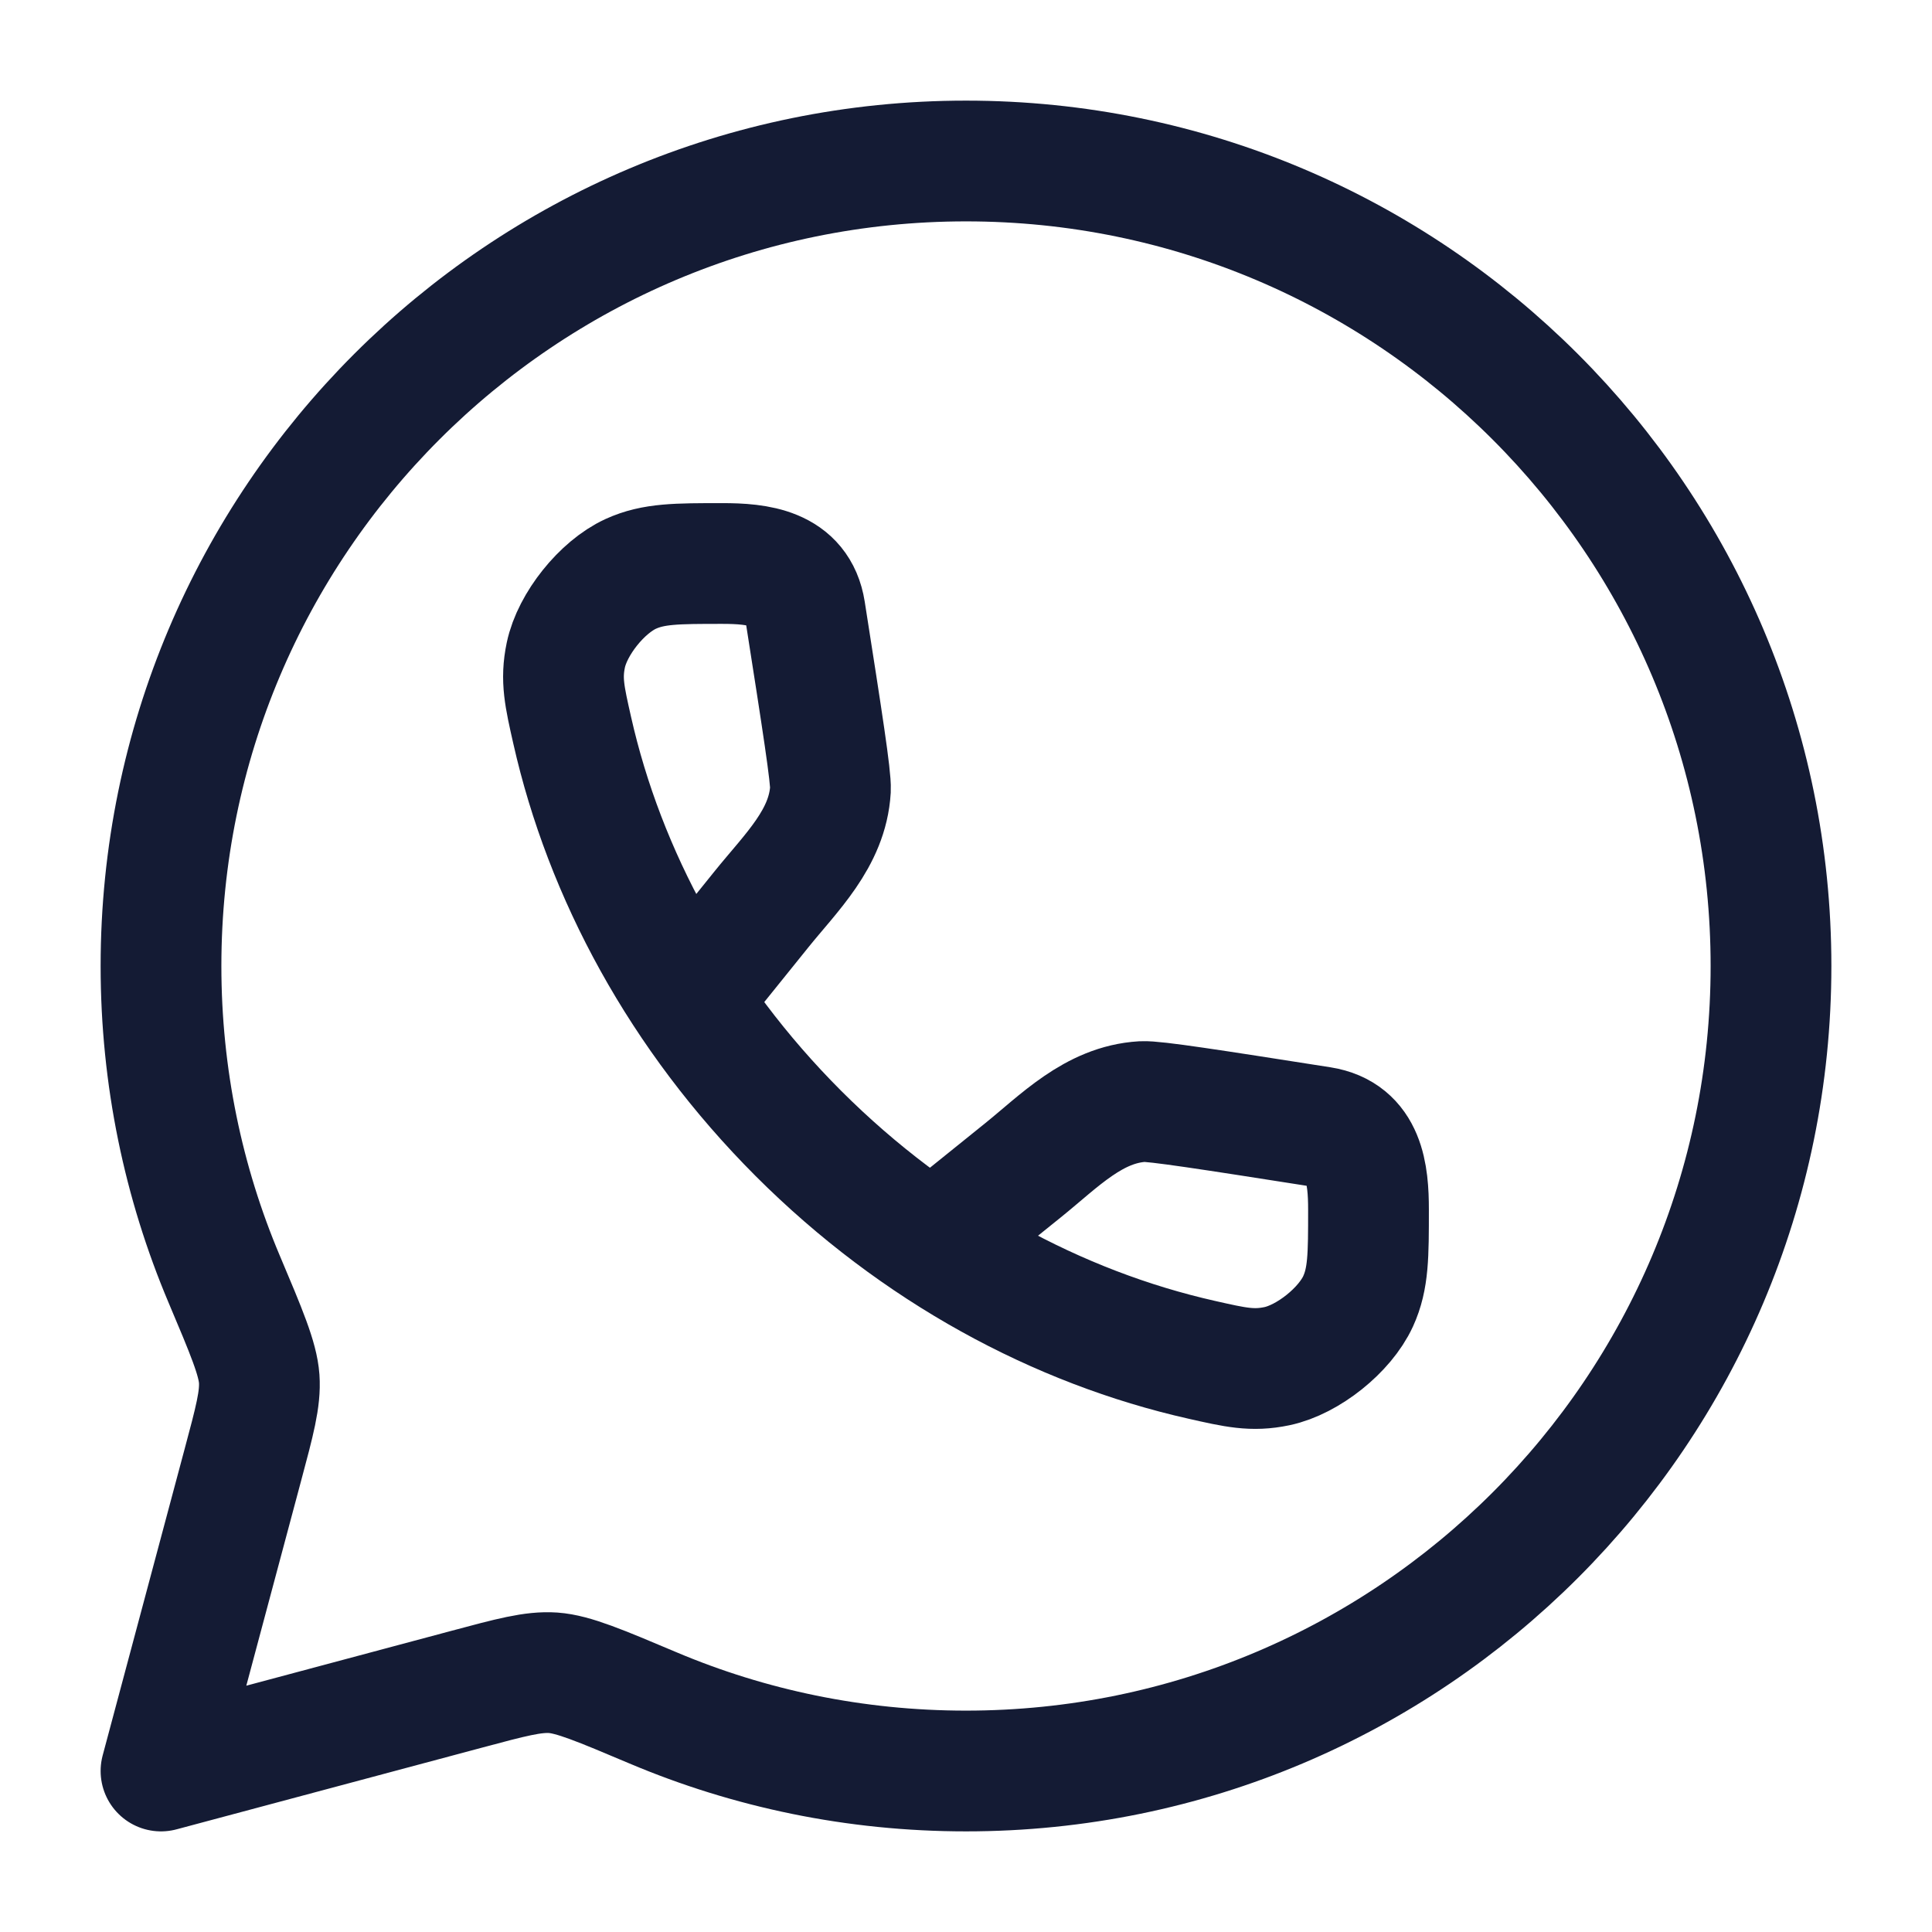
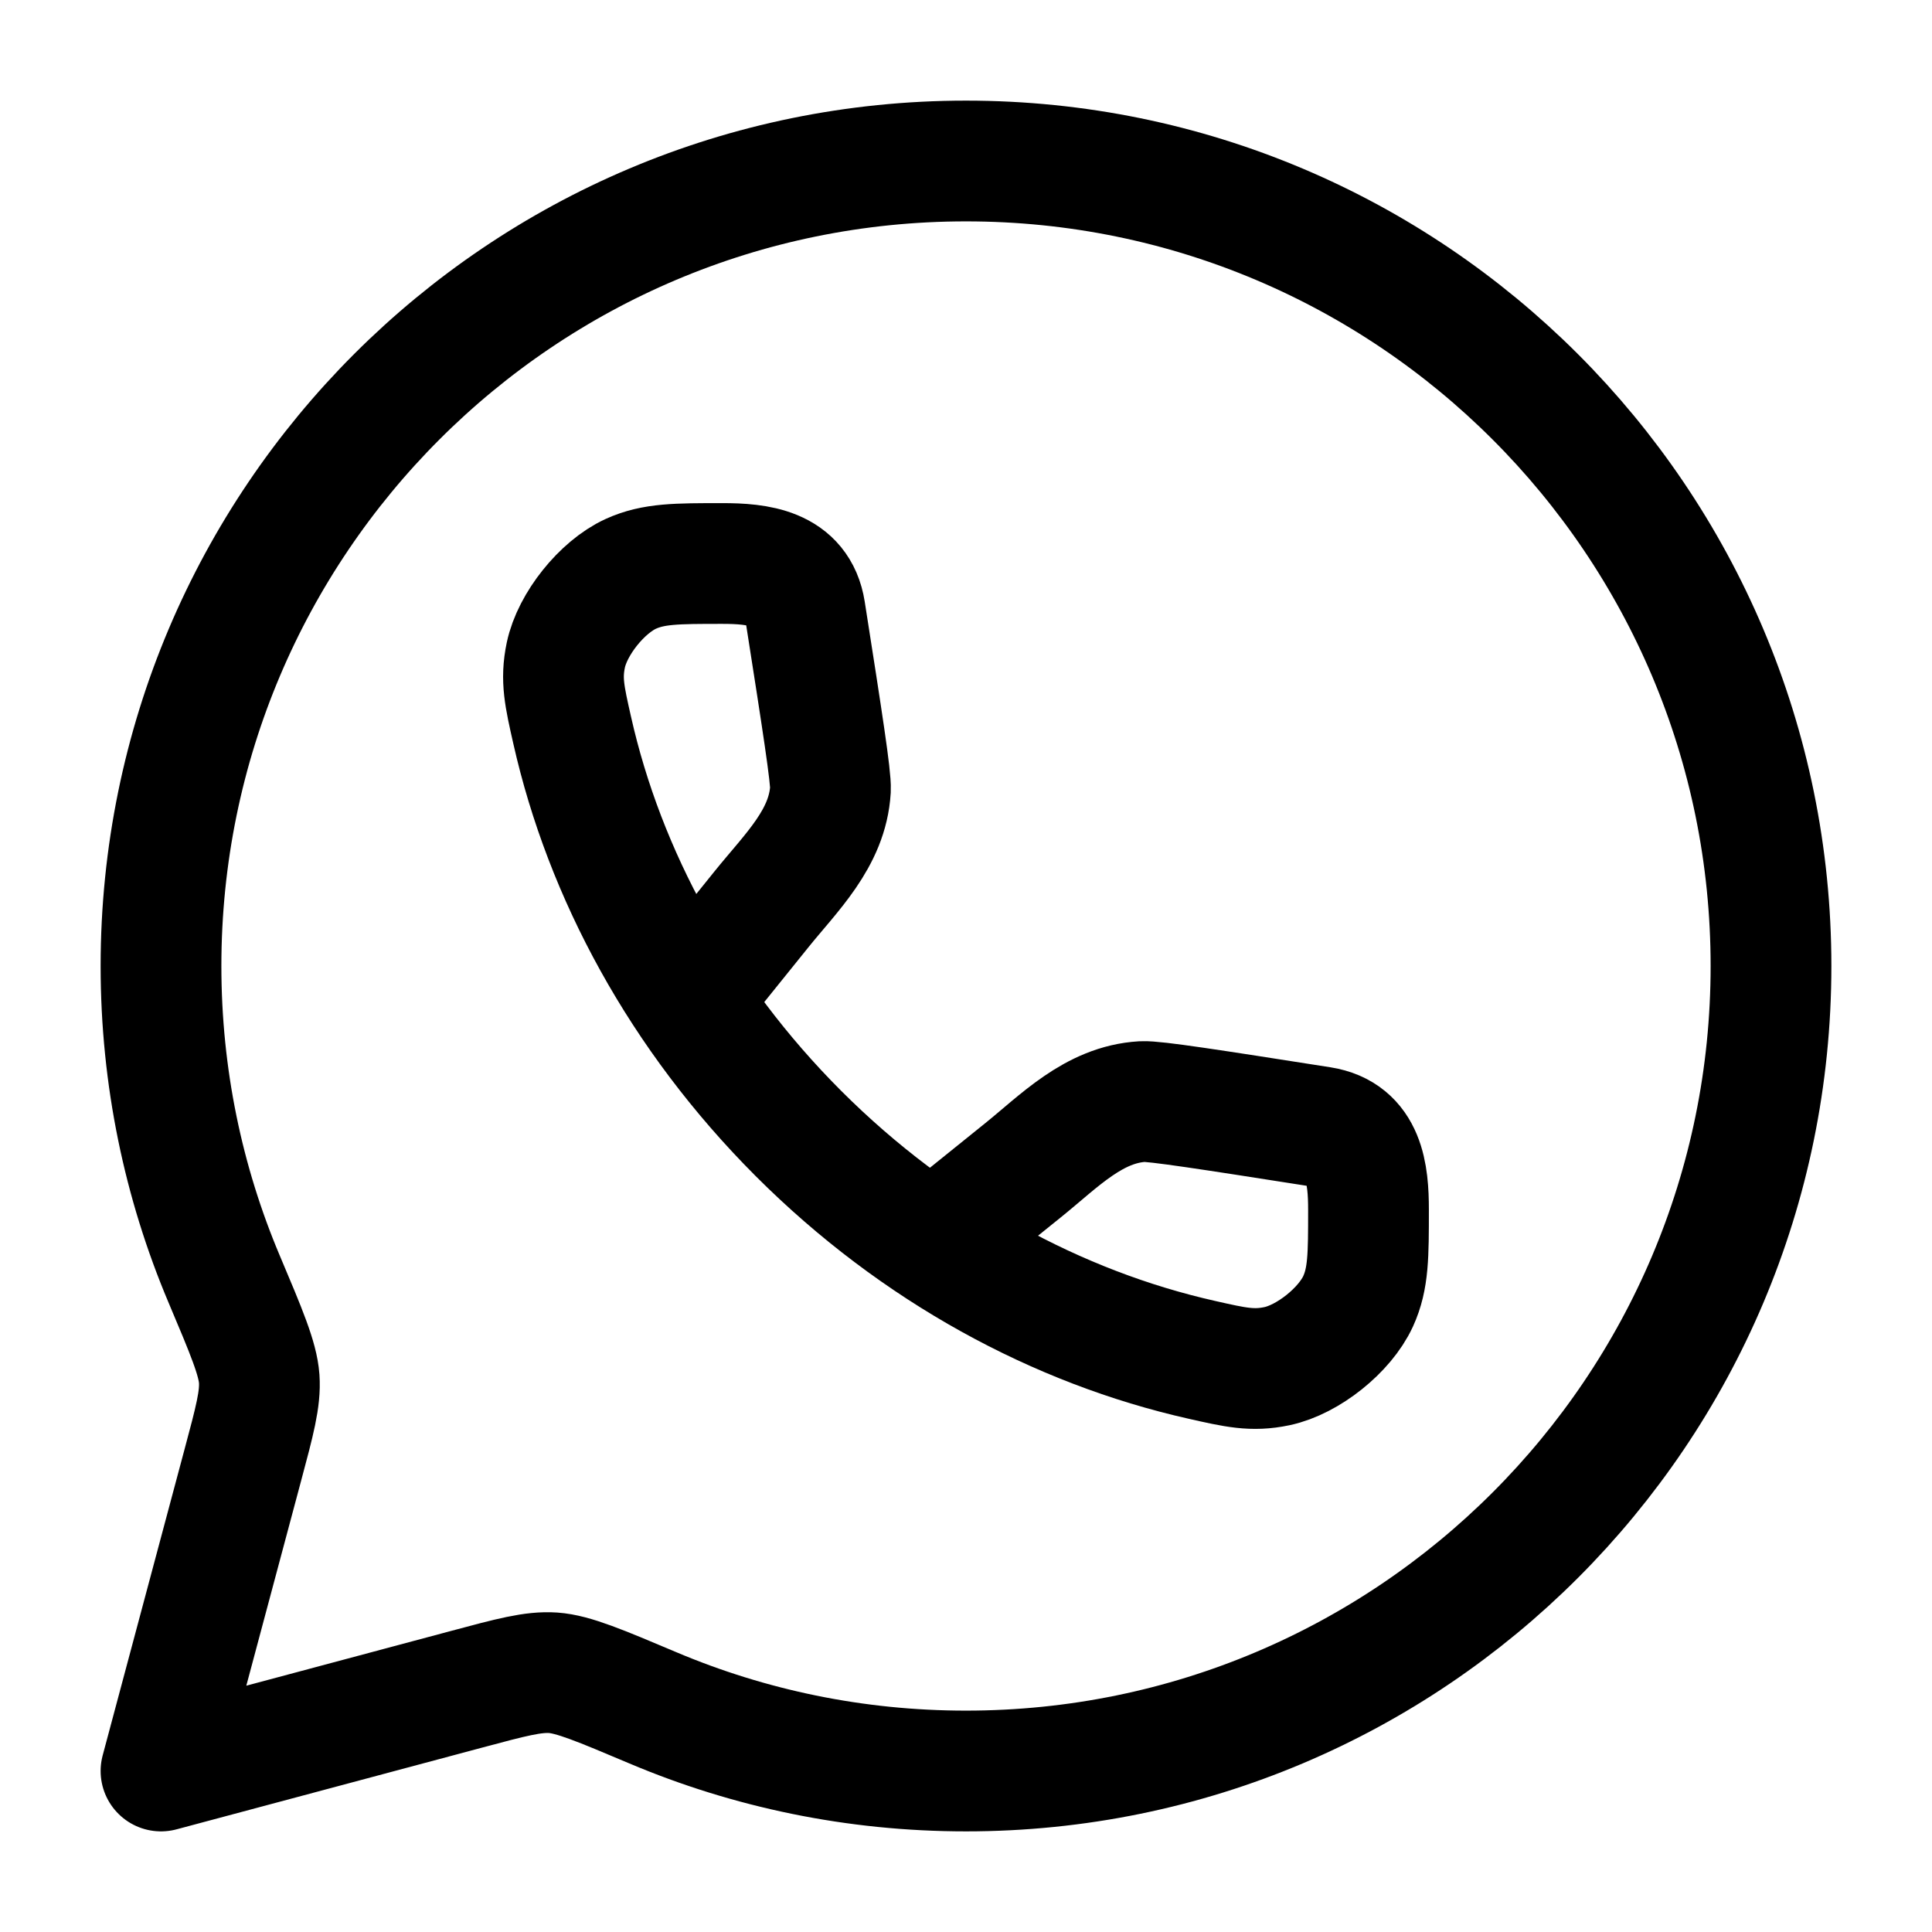
- <svg xmlns="http://www.w3.org/2000/svg" viewBox="0 0 24 24" width="16" height="16" color="currentColor" fill="none" stroke="#141B34" stroke-width="1.5" stroke-linejoin="round">
+ <svg xmlns="http://www.w3.org/2000/svg" viewBox="0 0 24 24" width="16" height="16" color="currentColor" fill="none" stroke="currentColor" stroke-width="1.5" stroke-linejoin="round">
  <path d="M12 22C17.523 22 22 17.523 22 12C22 6.477 17.523 2 12 2C6.477 2 2 6.477 2 12C2 13.379 2.279 14.693 2.784 15.888C3.063 16.548 3.202 16.878 3.22 17.128C3.237 17.378 3.163 17.652 3.016 18.201L2 22L5.799 20.984C6.348 20.837 6.622 20.763 6.872 20.78C7.122 20.798 7.452 20.937 8.112 21.216C9.307 21.721 10.621 22 12 22Z" />
  <path d="M8.588 12.377L9.459 11.296C9.826 10.84 10.28 10.415 10.316 9.808C10.324 9.655 10.217 8.967 10.001 7.59C9.916 7.049 9.411 7 8.973 7C8.403 7 8.118 7 7.835 7.129C7.477 7.293 7.11 7.752 7.029 8.137C6.965 8.442 7.013 8.652 7.108 9.072C7.51 10.855 8.455 12.616 9.919 14.081C11.384 15.545 13.145 16.49 14.928 16.892C15.348 16.987 15.558 17.035 15.863 16.971C16.248 16.89 16.707 16.523 16.871 16.165C17 15.882 17 15.597 17 15.027C17 14.589 16.951 14.084 16.41 13.999C15.033 13.783 14.345 13.676 14.192 13.684C13.585 13.72 13.16 14.174 12.704 14.541L11.623 15.412" />
</svg>
